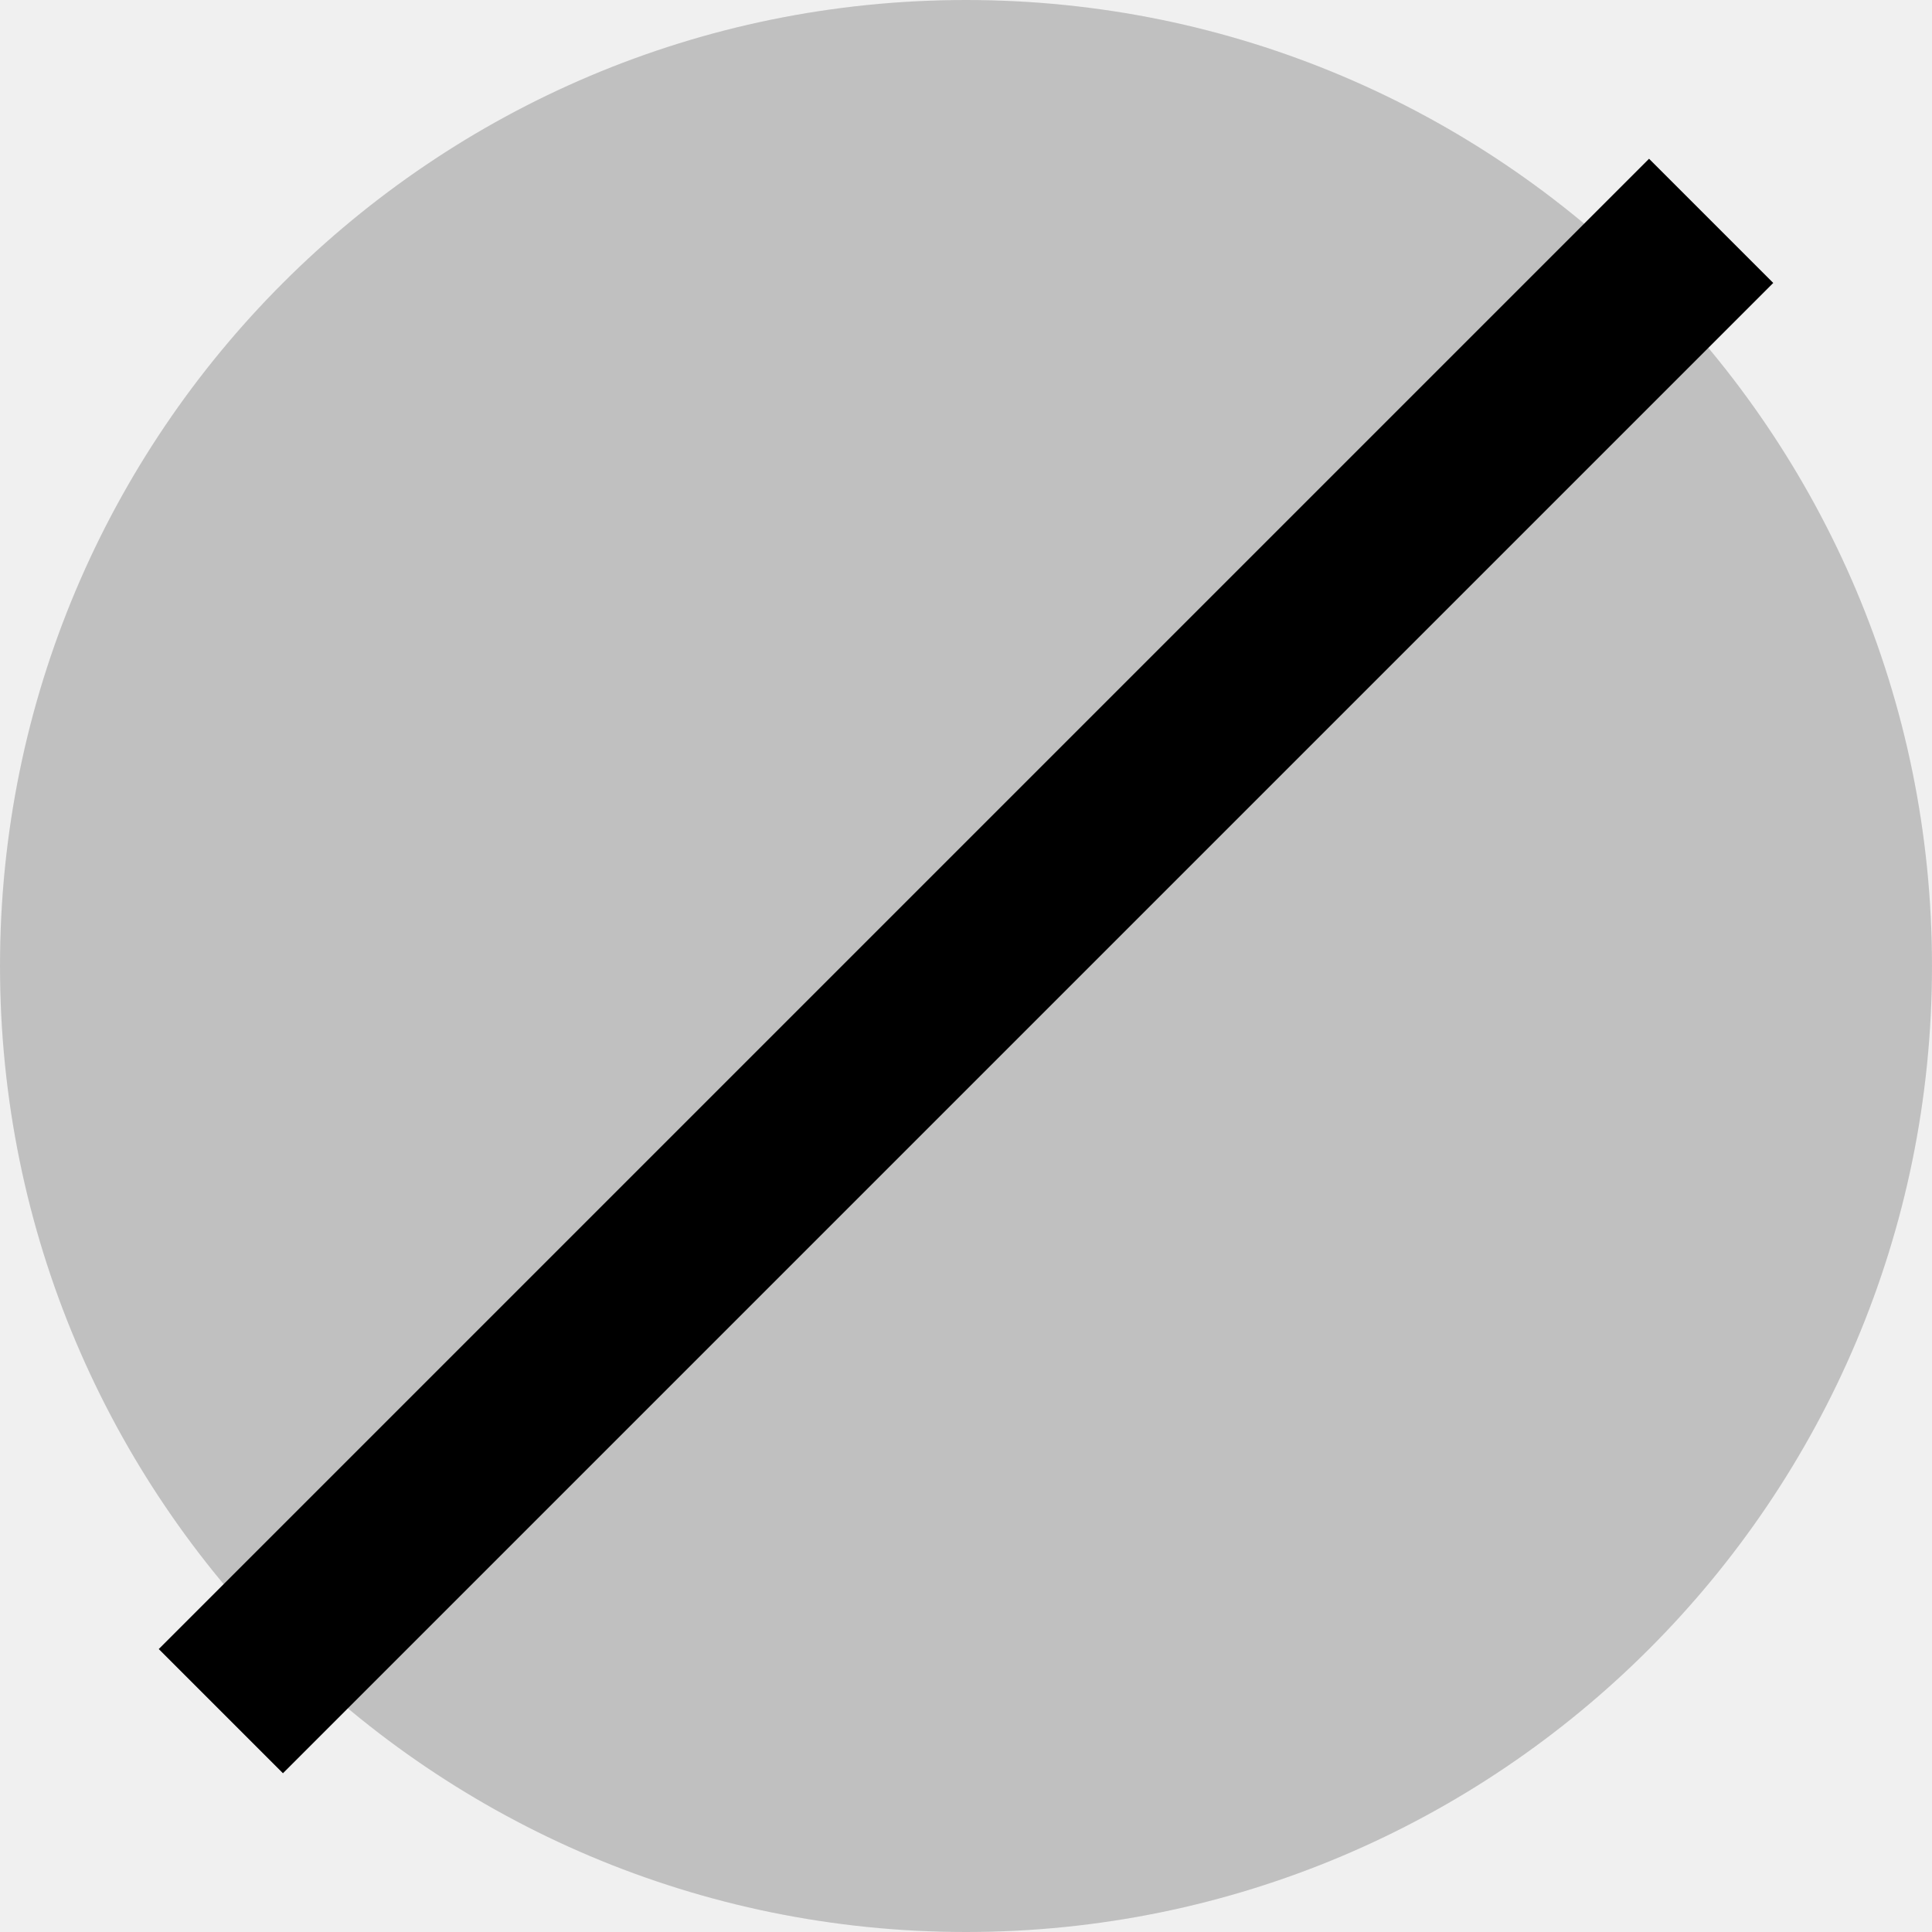
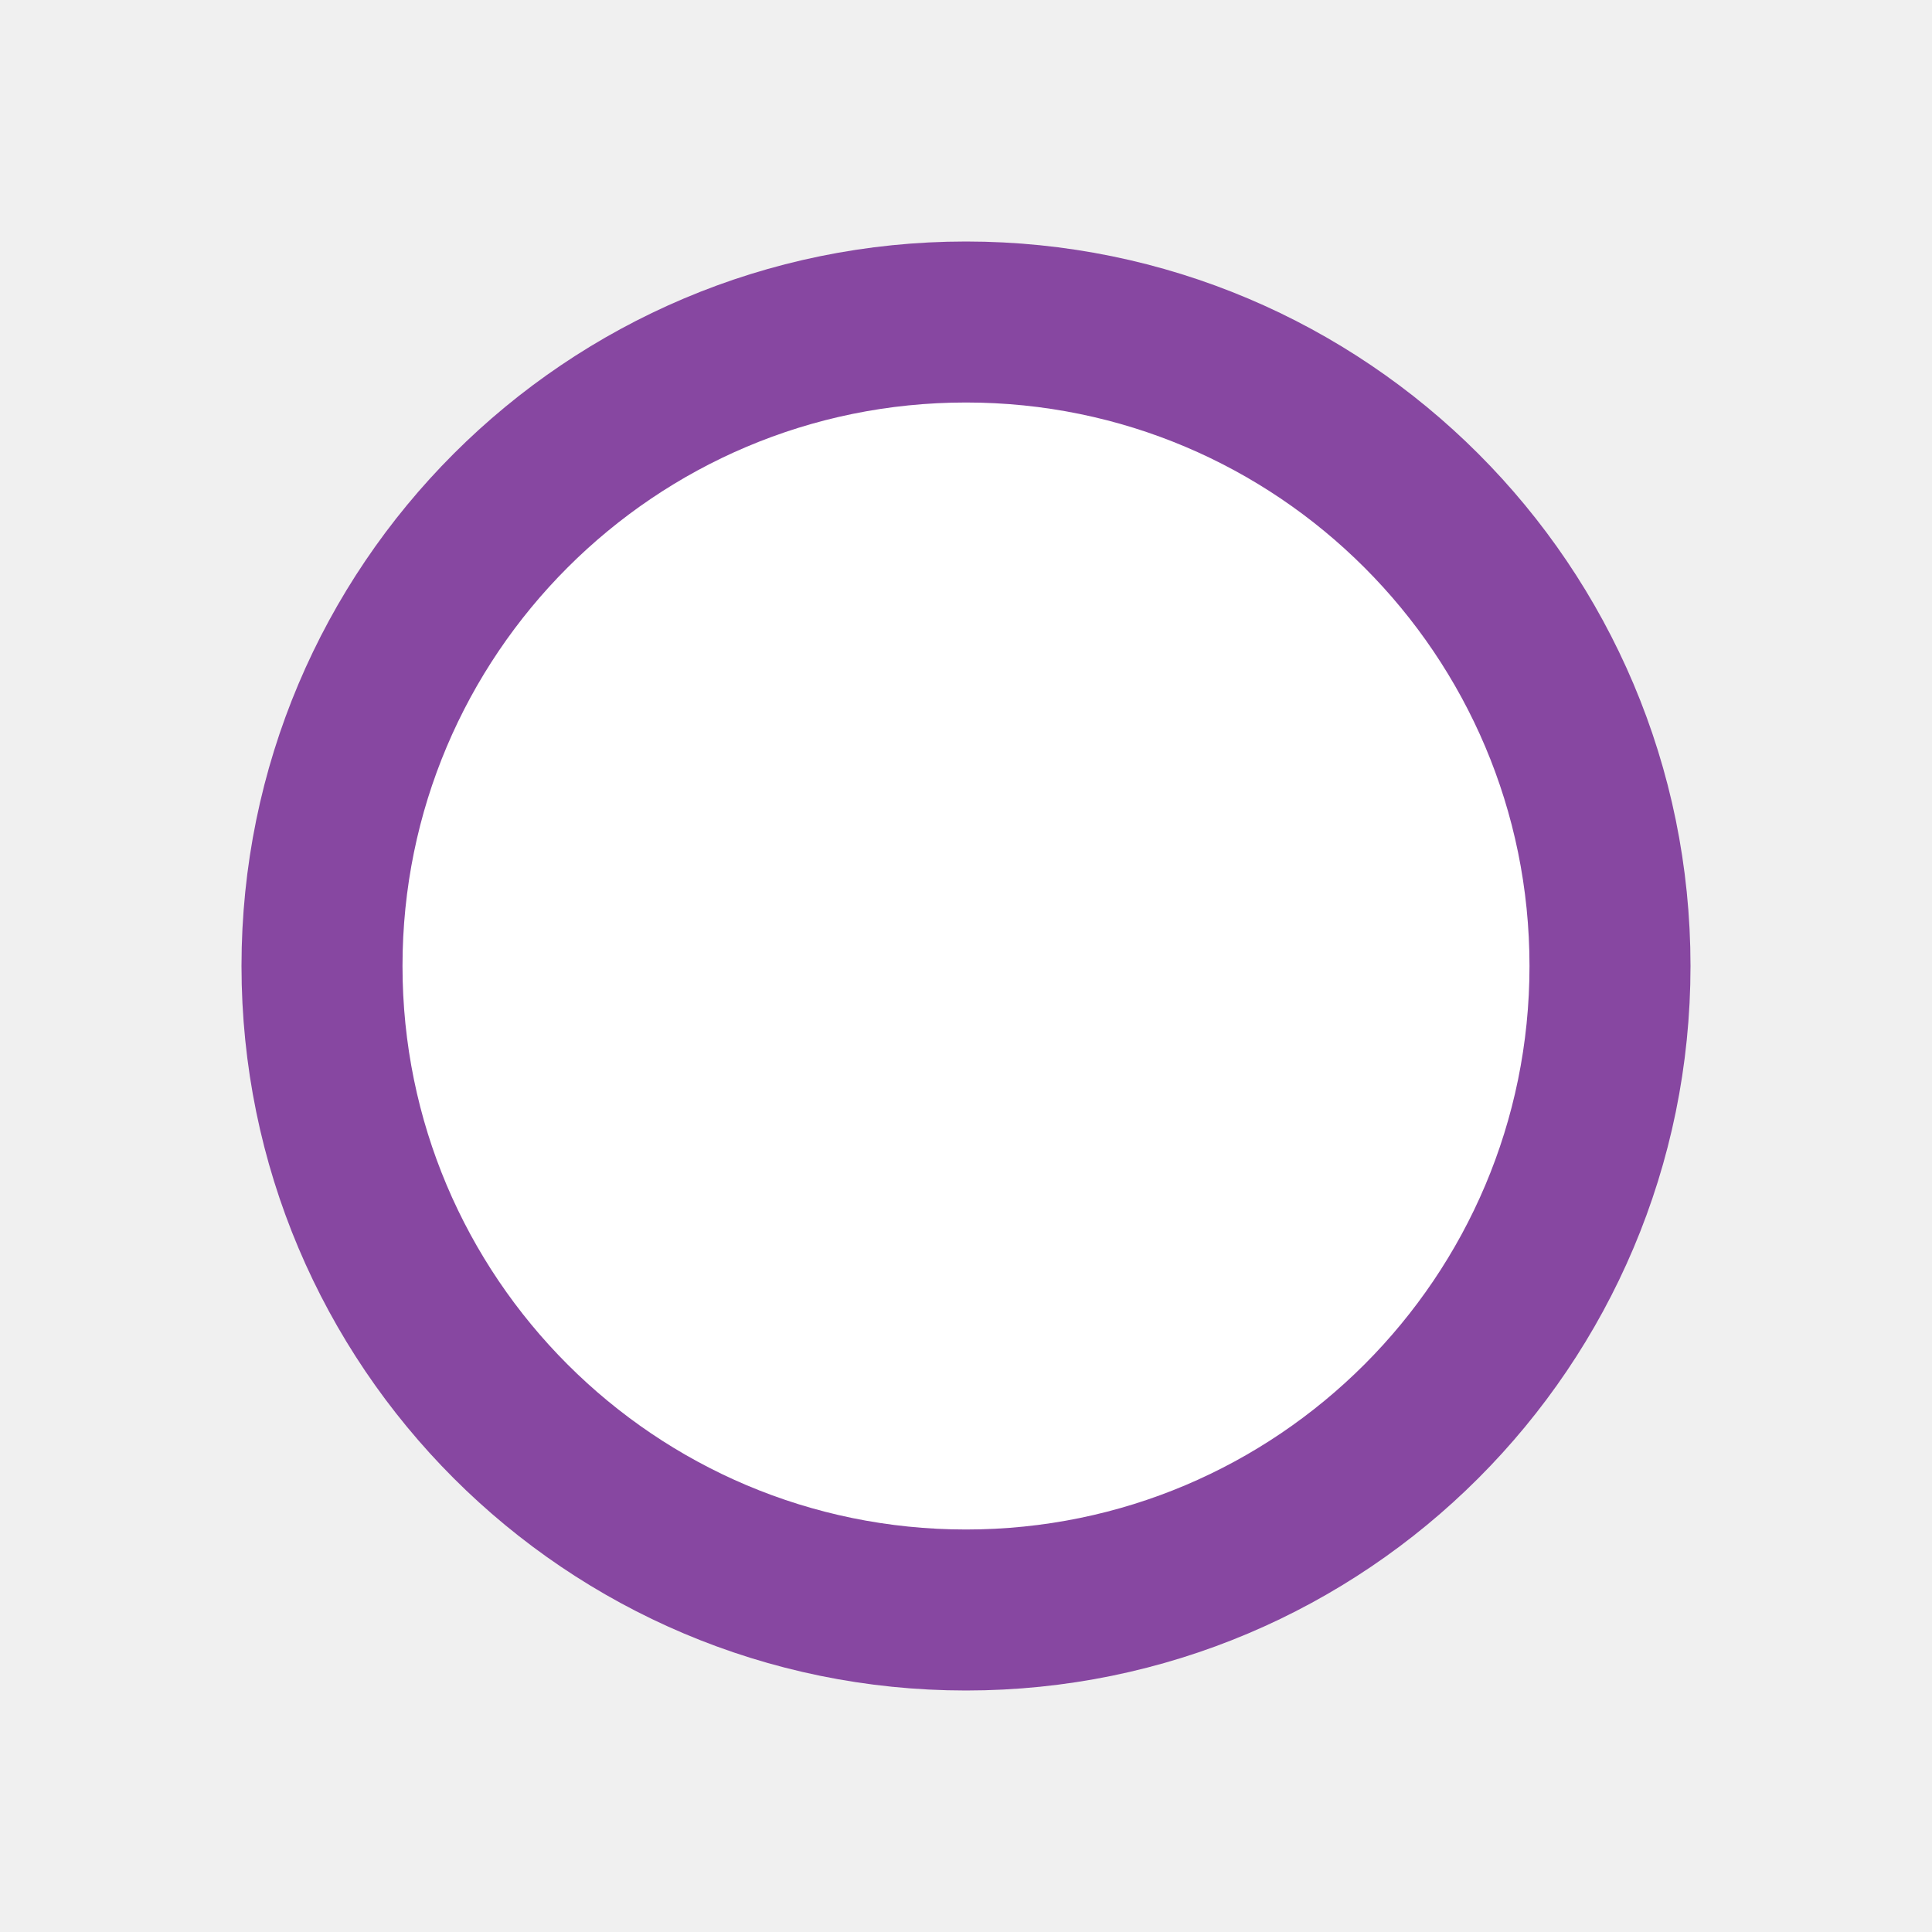
- <svg xmlns="http://www.w3.org/2000/svg" version="1.1" width="11" height="11" id="svg2816">
+ <svg xmlns="http://www.w3.org/2000/svg" version="1.0" width="12" height="12" id="svg2816">
  <defs id="defs2818">
-     </defs>
-   <g transform="translate(-4,-1)" id="layer1" />
-   <g id="layer2" transform="translate(0,-8)">
-     <path d="m 11,13.5 a 5.5,5.5 0 0 1 -11,0 5.5,5.5 0 1 1 11,0 z" id="path2830-4-5" style="opacity:0.99;fill:#c0c0c0;fill-opacity:1;fill-rule:evenodd;stroke:none" />
-   </g>
-   <g id="layer3" transform="translate(0,-8)">
-     <path style="fill:none;stroke:#000000;stroke-width:1px;stroke-linecap:square;stroke-linejoin:miter;stroke-opacity:1" d="M 1.611,17.389 9.389,9.611" id="path2833" />
+     <filter id="filter3165" x="-0.1">
+       <feGaussianBlur stdDeviation="0.5" id="feGaussianBlur3167" result="result0" in="SourceAlpha" />
+       <feMerge id="feMerge3169">
+         <feMergeNode id="feMergeNode3171" in="result0" />
+         <feMergeNode id="feMergeNode3173" in="SourceGraphic" />
+       </feMerge>
+     </filter>
+   </defs>
+   <g transform="translate(-4,-1.5)" id="layer1" />
+   <g id="layer2" transform="translate(0,-8.5)">
+     <g id="g3177" transform="matrix(1.090909,0,0,1.090909,-0.5909091,-1.318183)" style="fill:#fffff0;fill-opacity:0">
+       <path style="opacity:0.99;fill:#fffff0;fill-opacity:0;fill-rule:evenodd;stroke:none" id="path3179" d="M 11,14.5 C 11,16.985 8.985,19 6.5,19 C 4.015,19 2,16.985 2,14.5 C 2,12.015 4.015,10 6.5,10 C 8.985,10 11,12.015 11,14.5 L 11,14.5 z" />
+       <rect y="13.5" x="1" height="2" width="11" id="rect3181" style="opacity:0.99;fill:#fffff0;fill-opacity:0;fill-rule:nonzero;stroke:none;stroke-width:0.5;stroke-linecap:round;stroke-linejoin:bevel;stroke-miterlimit:2;stroke-dasharray:none;stroke-dashoffset:12.3;stroke-opacity:1" />
+       <rect transform="matrix(0,1,-1,0,0,0)" y="-7.5" x="9" height="2" width="11" id="rect3183" style="opacity:0.99;fill:#fffff0;fill-opacity:0;fill-rule:nonzero;stroke:none;stroke-width:0.5;stroke-linecap:round;stroke-linejoin:bevel;stroke-miterlimit:2;stroke-dasharray:none;stroke-dashoffset:12.3;stroke-opacity:1" />
+     </g>
+     <path d="M 10,14.5 C 10,16.709 8.209,18.5 6,18.5 C 3.791,18.5 2,16.709 2,14.5 C 2,12.291 3.791,10.5 6,10.5 C 8.209,10.5 10,12.291 10,14.5 L 10,14.5 z" id="path2830-4-5-9" style="opacity:0.99;fill:#ffffff;fill-opacity:1;fill-rule:evenodd;stroke:#8646a0;stroke-width:1;stroke-opacity:1" />
  </g>
</svg>
